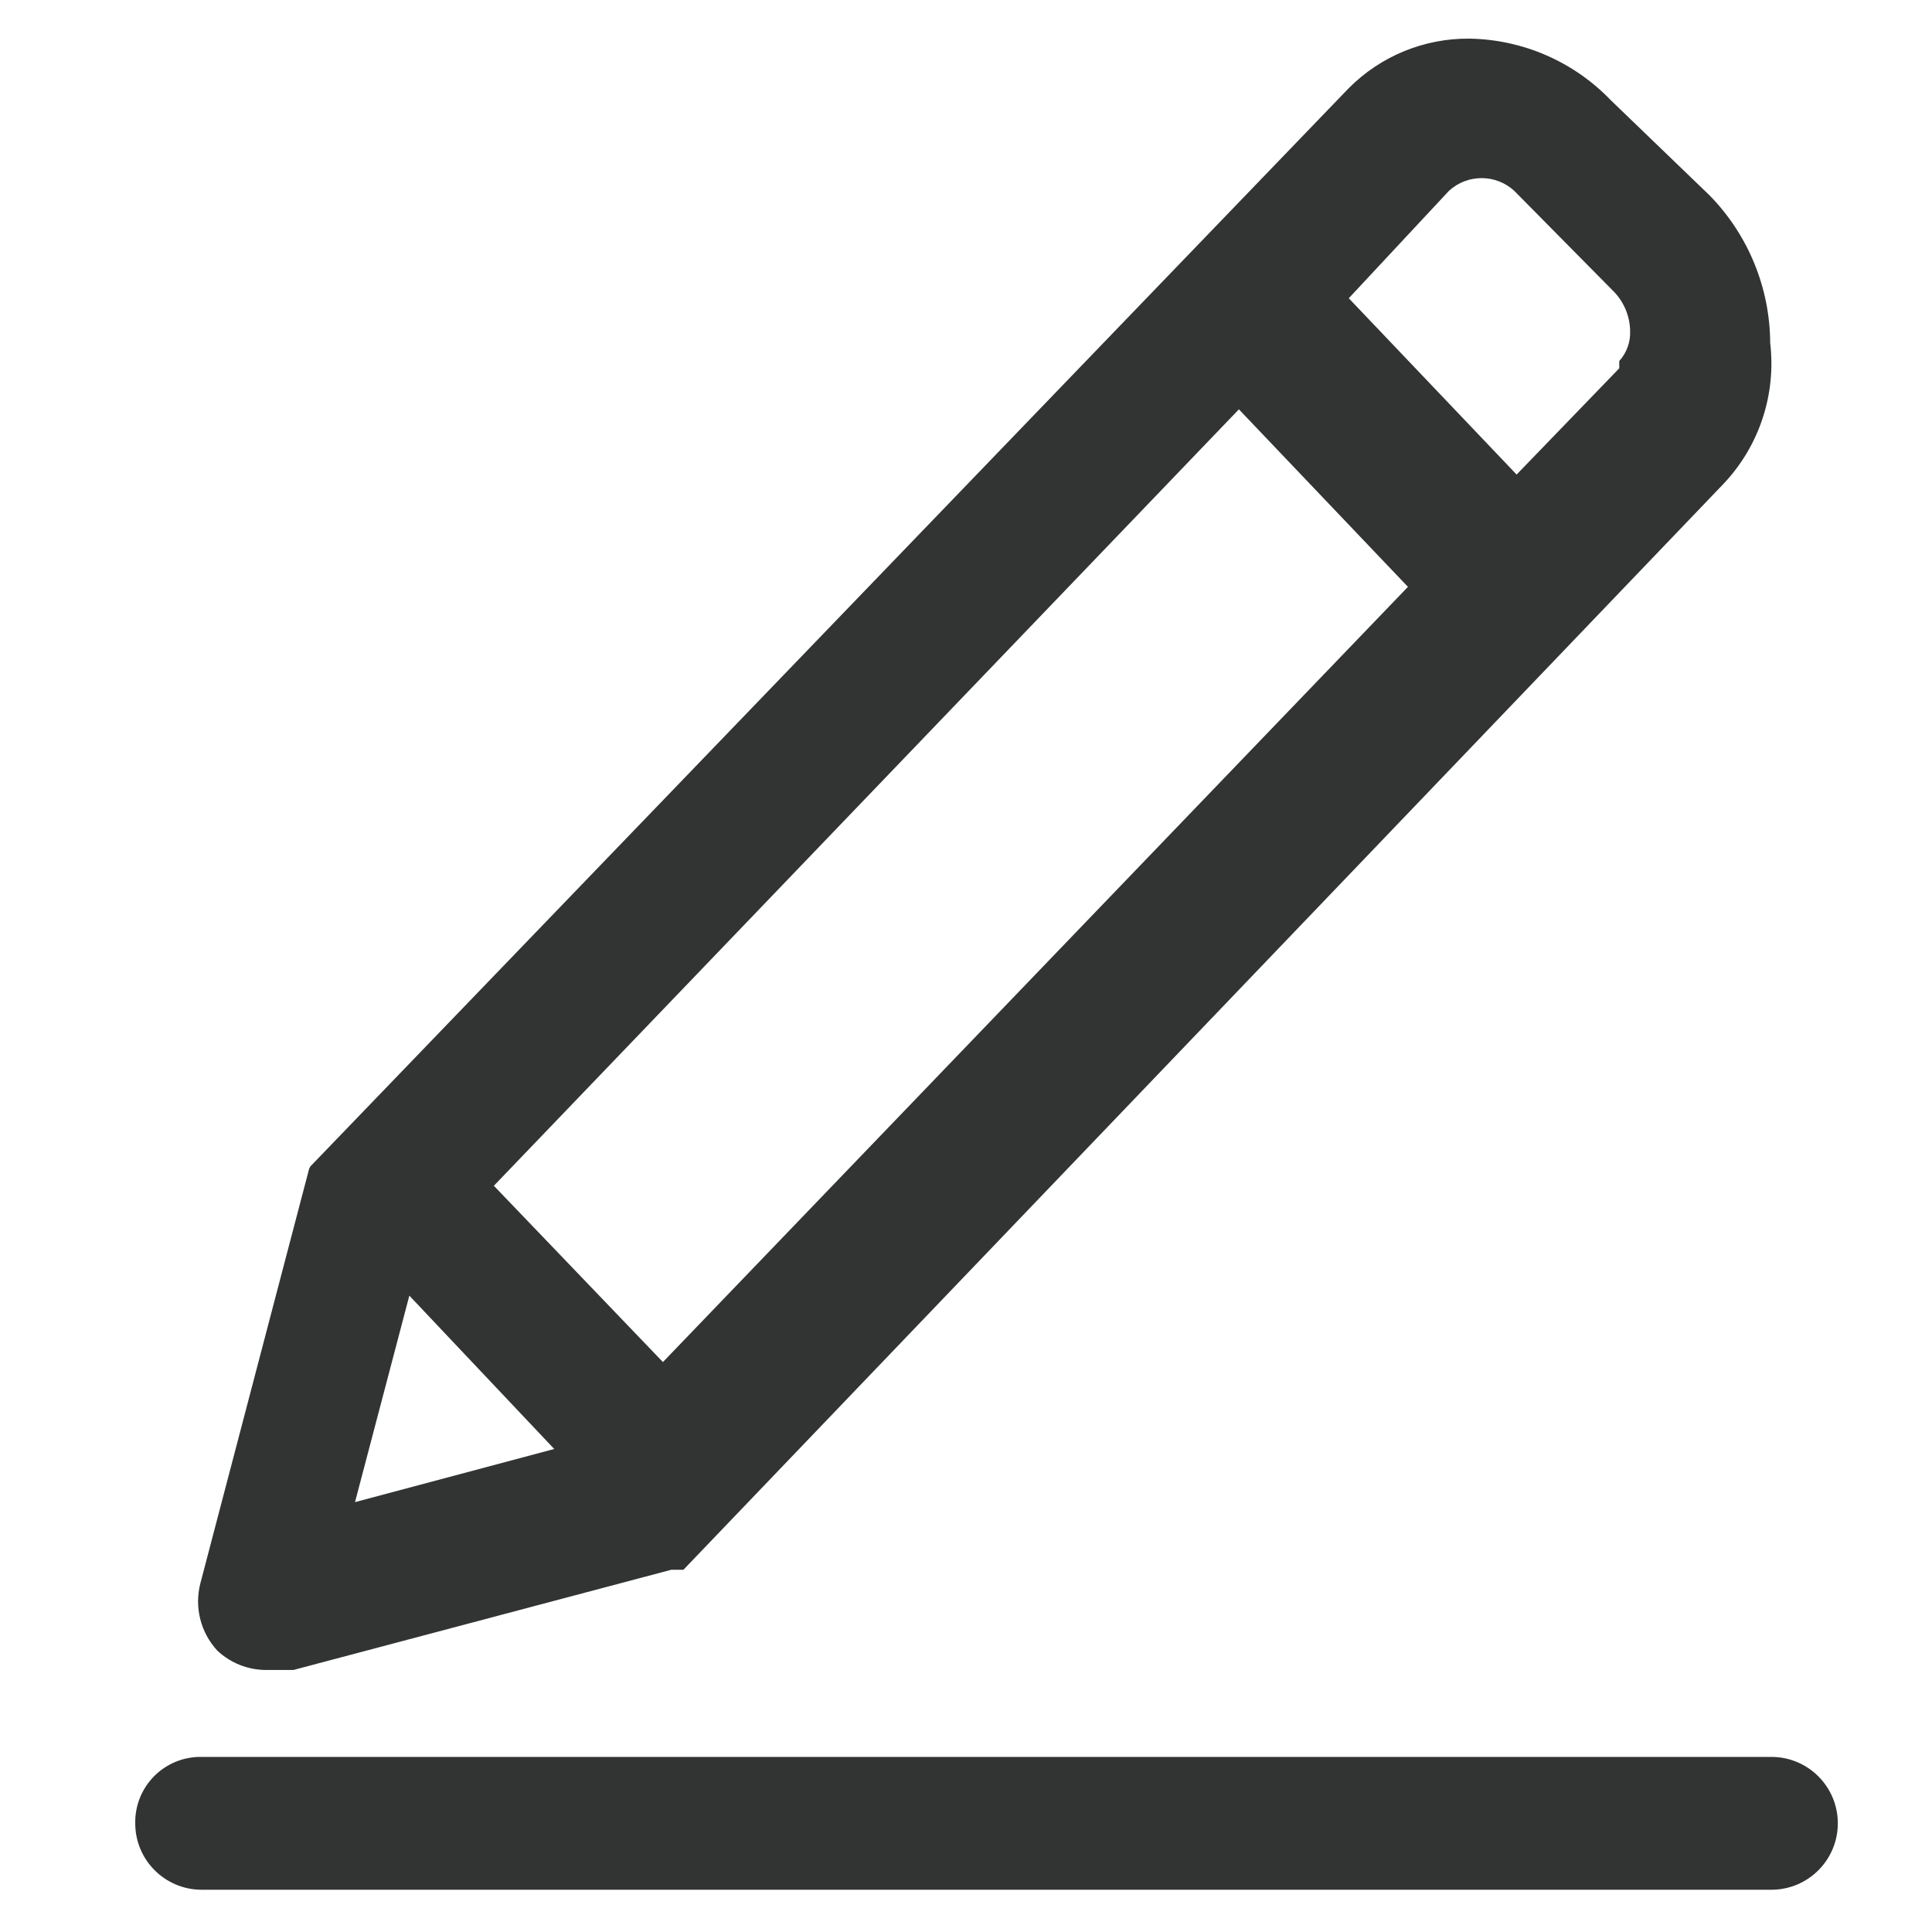
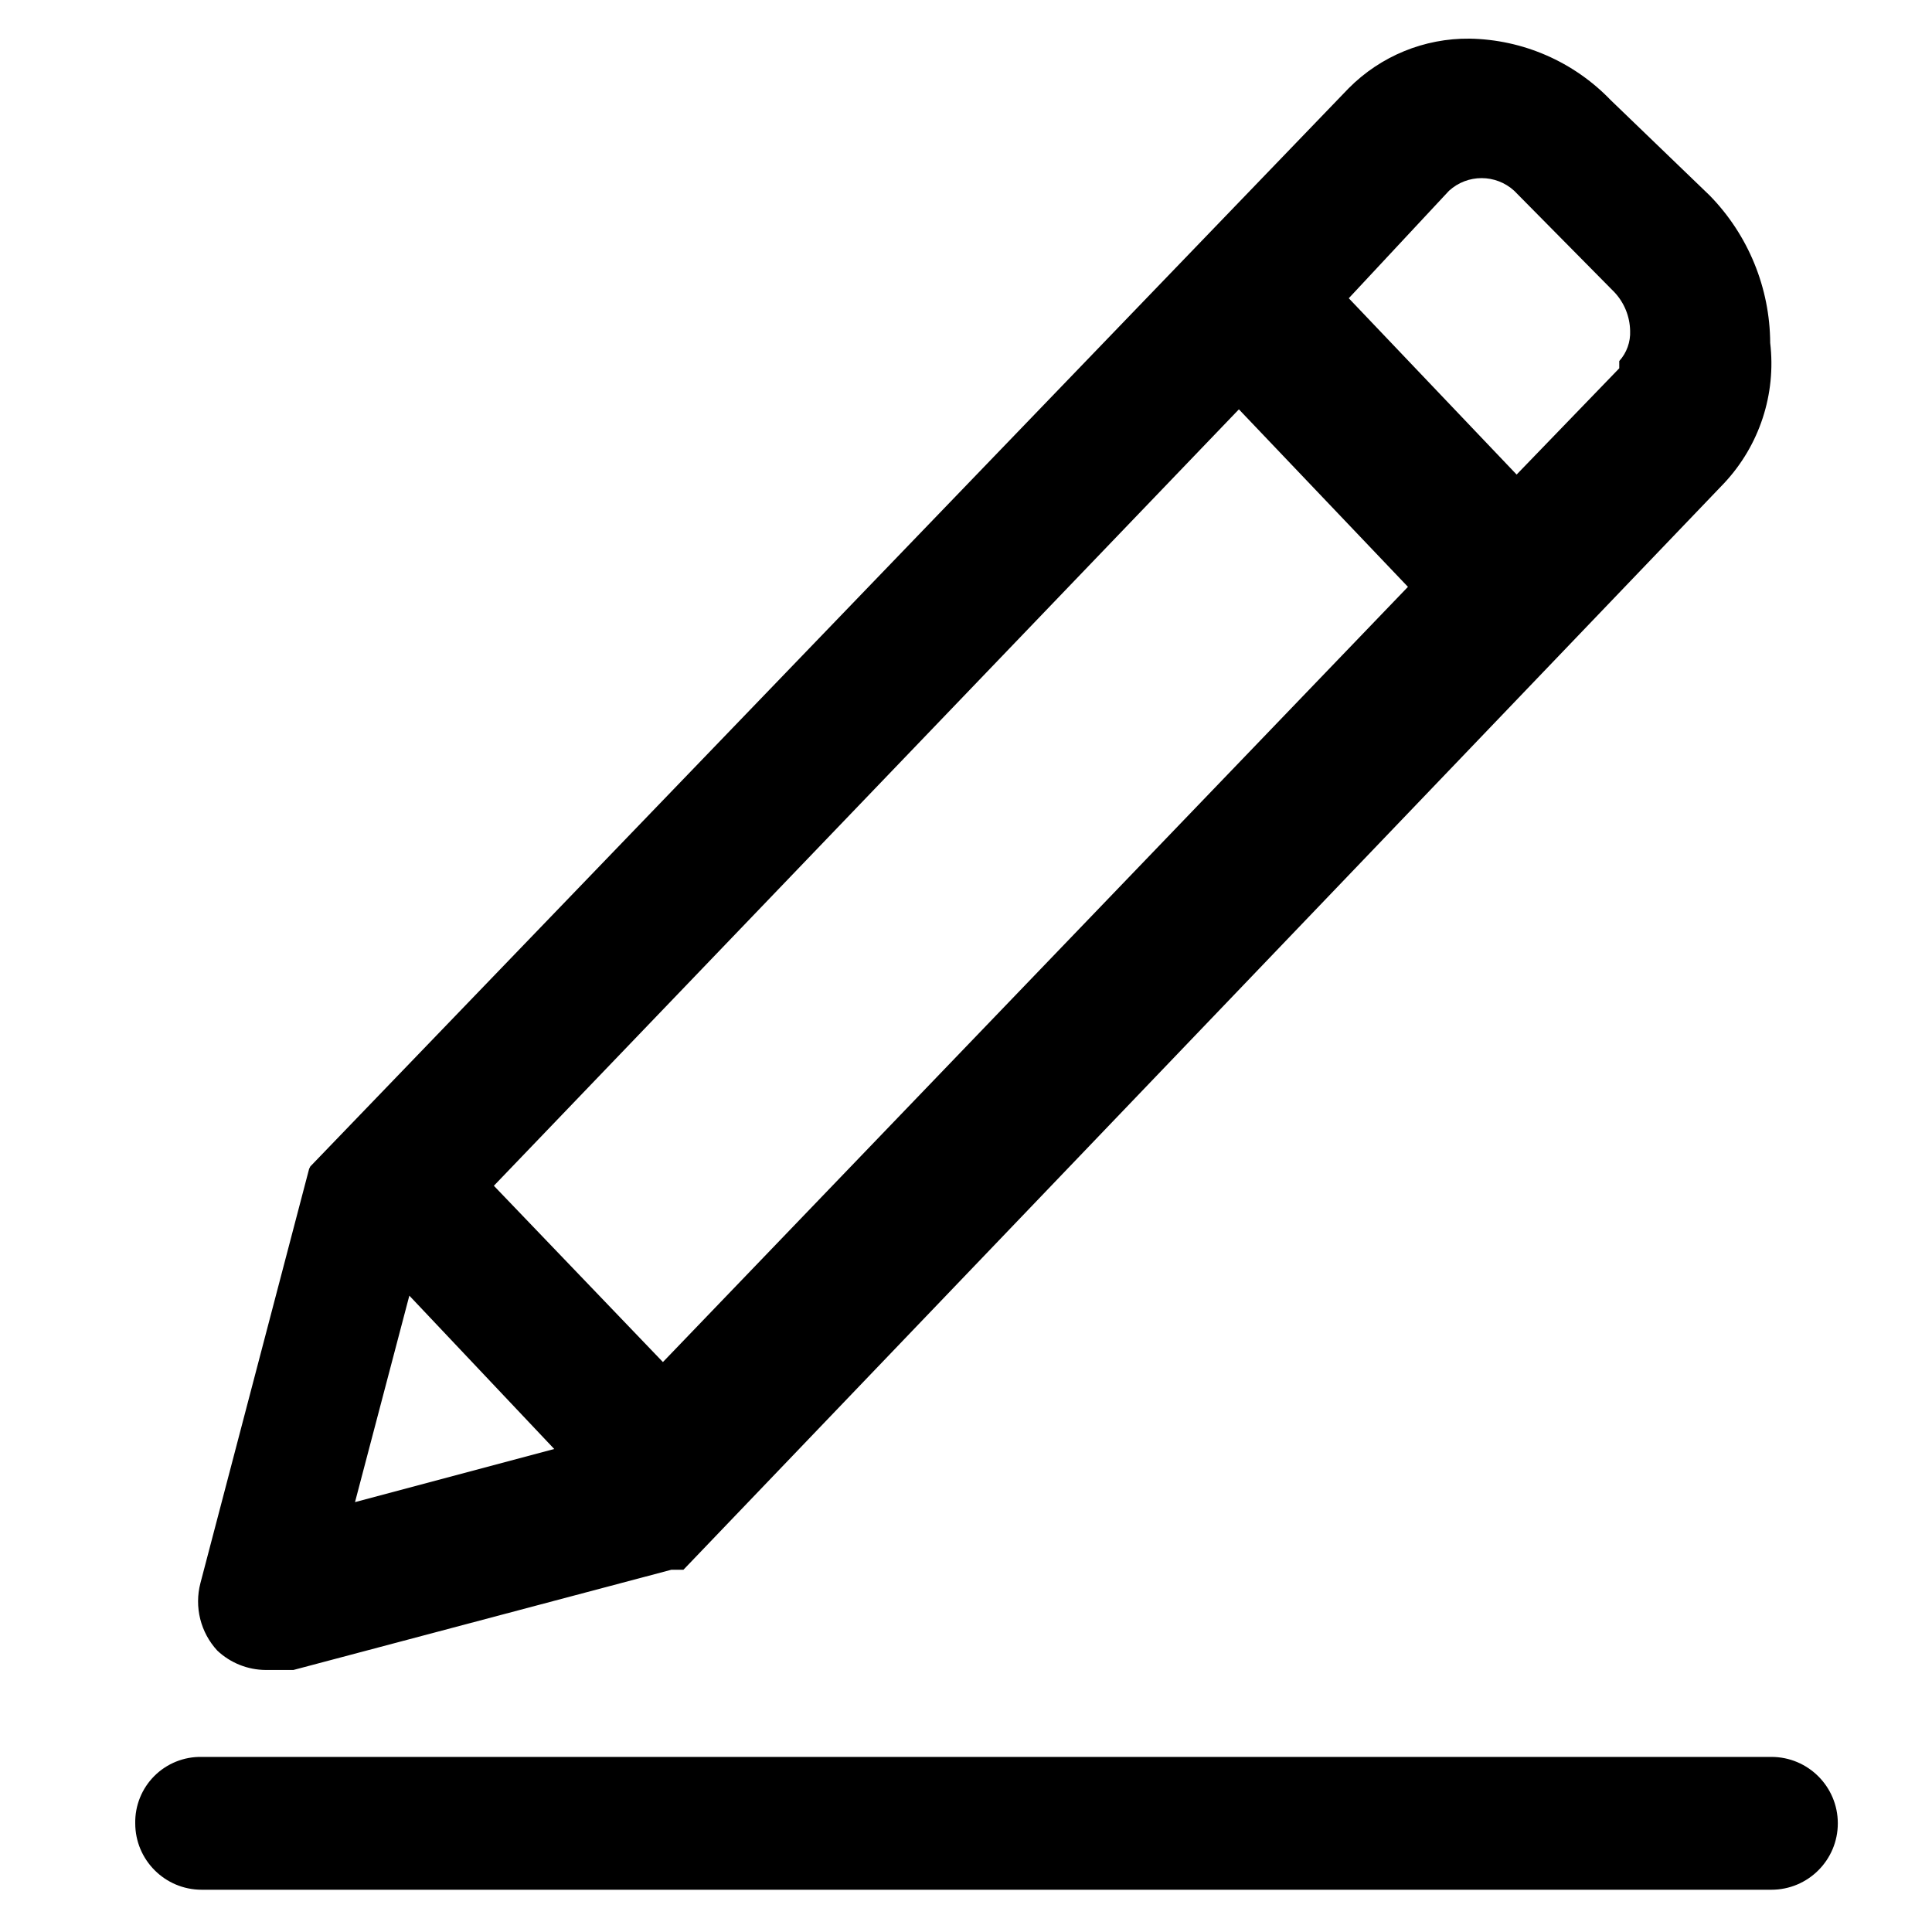
<svg xmlns="http://www.w3.org/2000/svg" t="1755830262673" class="icon" viewBox="0 0 1024 1024" version="1.1" p-id="3127" width="48" height="48">
-   <path d="M163.84 619.52l-57.6 219.52a38.4 38.4 0 0 0 8.96 35.84 37.76 37.76 0 0 0 25.6 10.24h14.72L355.84 832h6.4l551.68-576a92.8 92.8 0 0 0 24.32-74.24 112.64 112.64 0 0 0-32-78.08l-52.48-50.56a106.24 106.24 0 0 0-74.88-32.64 88.96 88.96 0 0 0-64 26.24l-550.4 571.52z m694.4-424.32l-54.4 56.32-88.96-93.44 53.12-56.96a25.6 25.6 0 0 1 34.56 0l53.12 53.76a30.72 30.72 0 0 1 8.32 20.48 22.4 22.4 0 0 1-5.76 16zM261.76 628.48l394.88-411.52 89.6 94.08-394.88 410.88z m-73.6 167.68l28.8-109.44L293.76 768z m693.12-376.32M938.88 1001.6h-832a35.2 35.2 0 0 1-35.2-35.2 34.56 34.56 0 0 1 35.2-35.2h832a35.2 35.2 0 0 1 35.2 35.2 35.2 35.2 0 0 1-35.2 35.2z" fill="#323333" p-id="3128" />
+   <path d="M163.84 619.52l-57.6 219.52a38.4 38.4 0 0 0 8.96 35.84 37.76 37.76 0 0 0 25.6 10.24h14.72L355.84 832h6.4l551.68-576a92.8 92.8 0 0 0 24.32-74.24 112.64 112.64 0 0 0-32-78.08l-52.48-50.56a106.24 106.24 0 0 0-74.88-32.64 88.96 88.96 0 0 0-64 26.24l-550.4 571.52z m694.4-424.32l-54.4 56.32-88.96-93.44 53.12-56.96a25.6 25.6 0 0 1 34.56 0l53.12 53.76a30.72 30.72 0 0 1 8.32 20.48 22.4 22.4 0 0 1-5.76 16zM261.76 628.48l394.88-411.52 89.6 94.08-394.88 410.88z m-73.6 167.68l28.8-109.44L293.76 768z m693.12-376.32M938.88 1001.6h-832a35.2 35.2 0 0 1-35.2-35.2 34.56 34.56 0 0 1 35.2-35.2h832a35.2 35.2 0 0 1 35.2 35.2 35.2 35.2 0 0 1-35.2 35.2z" fill="currentColor" p-id="3128" />
</svg>
